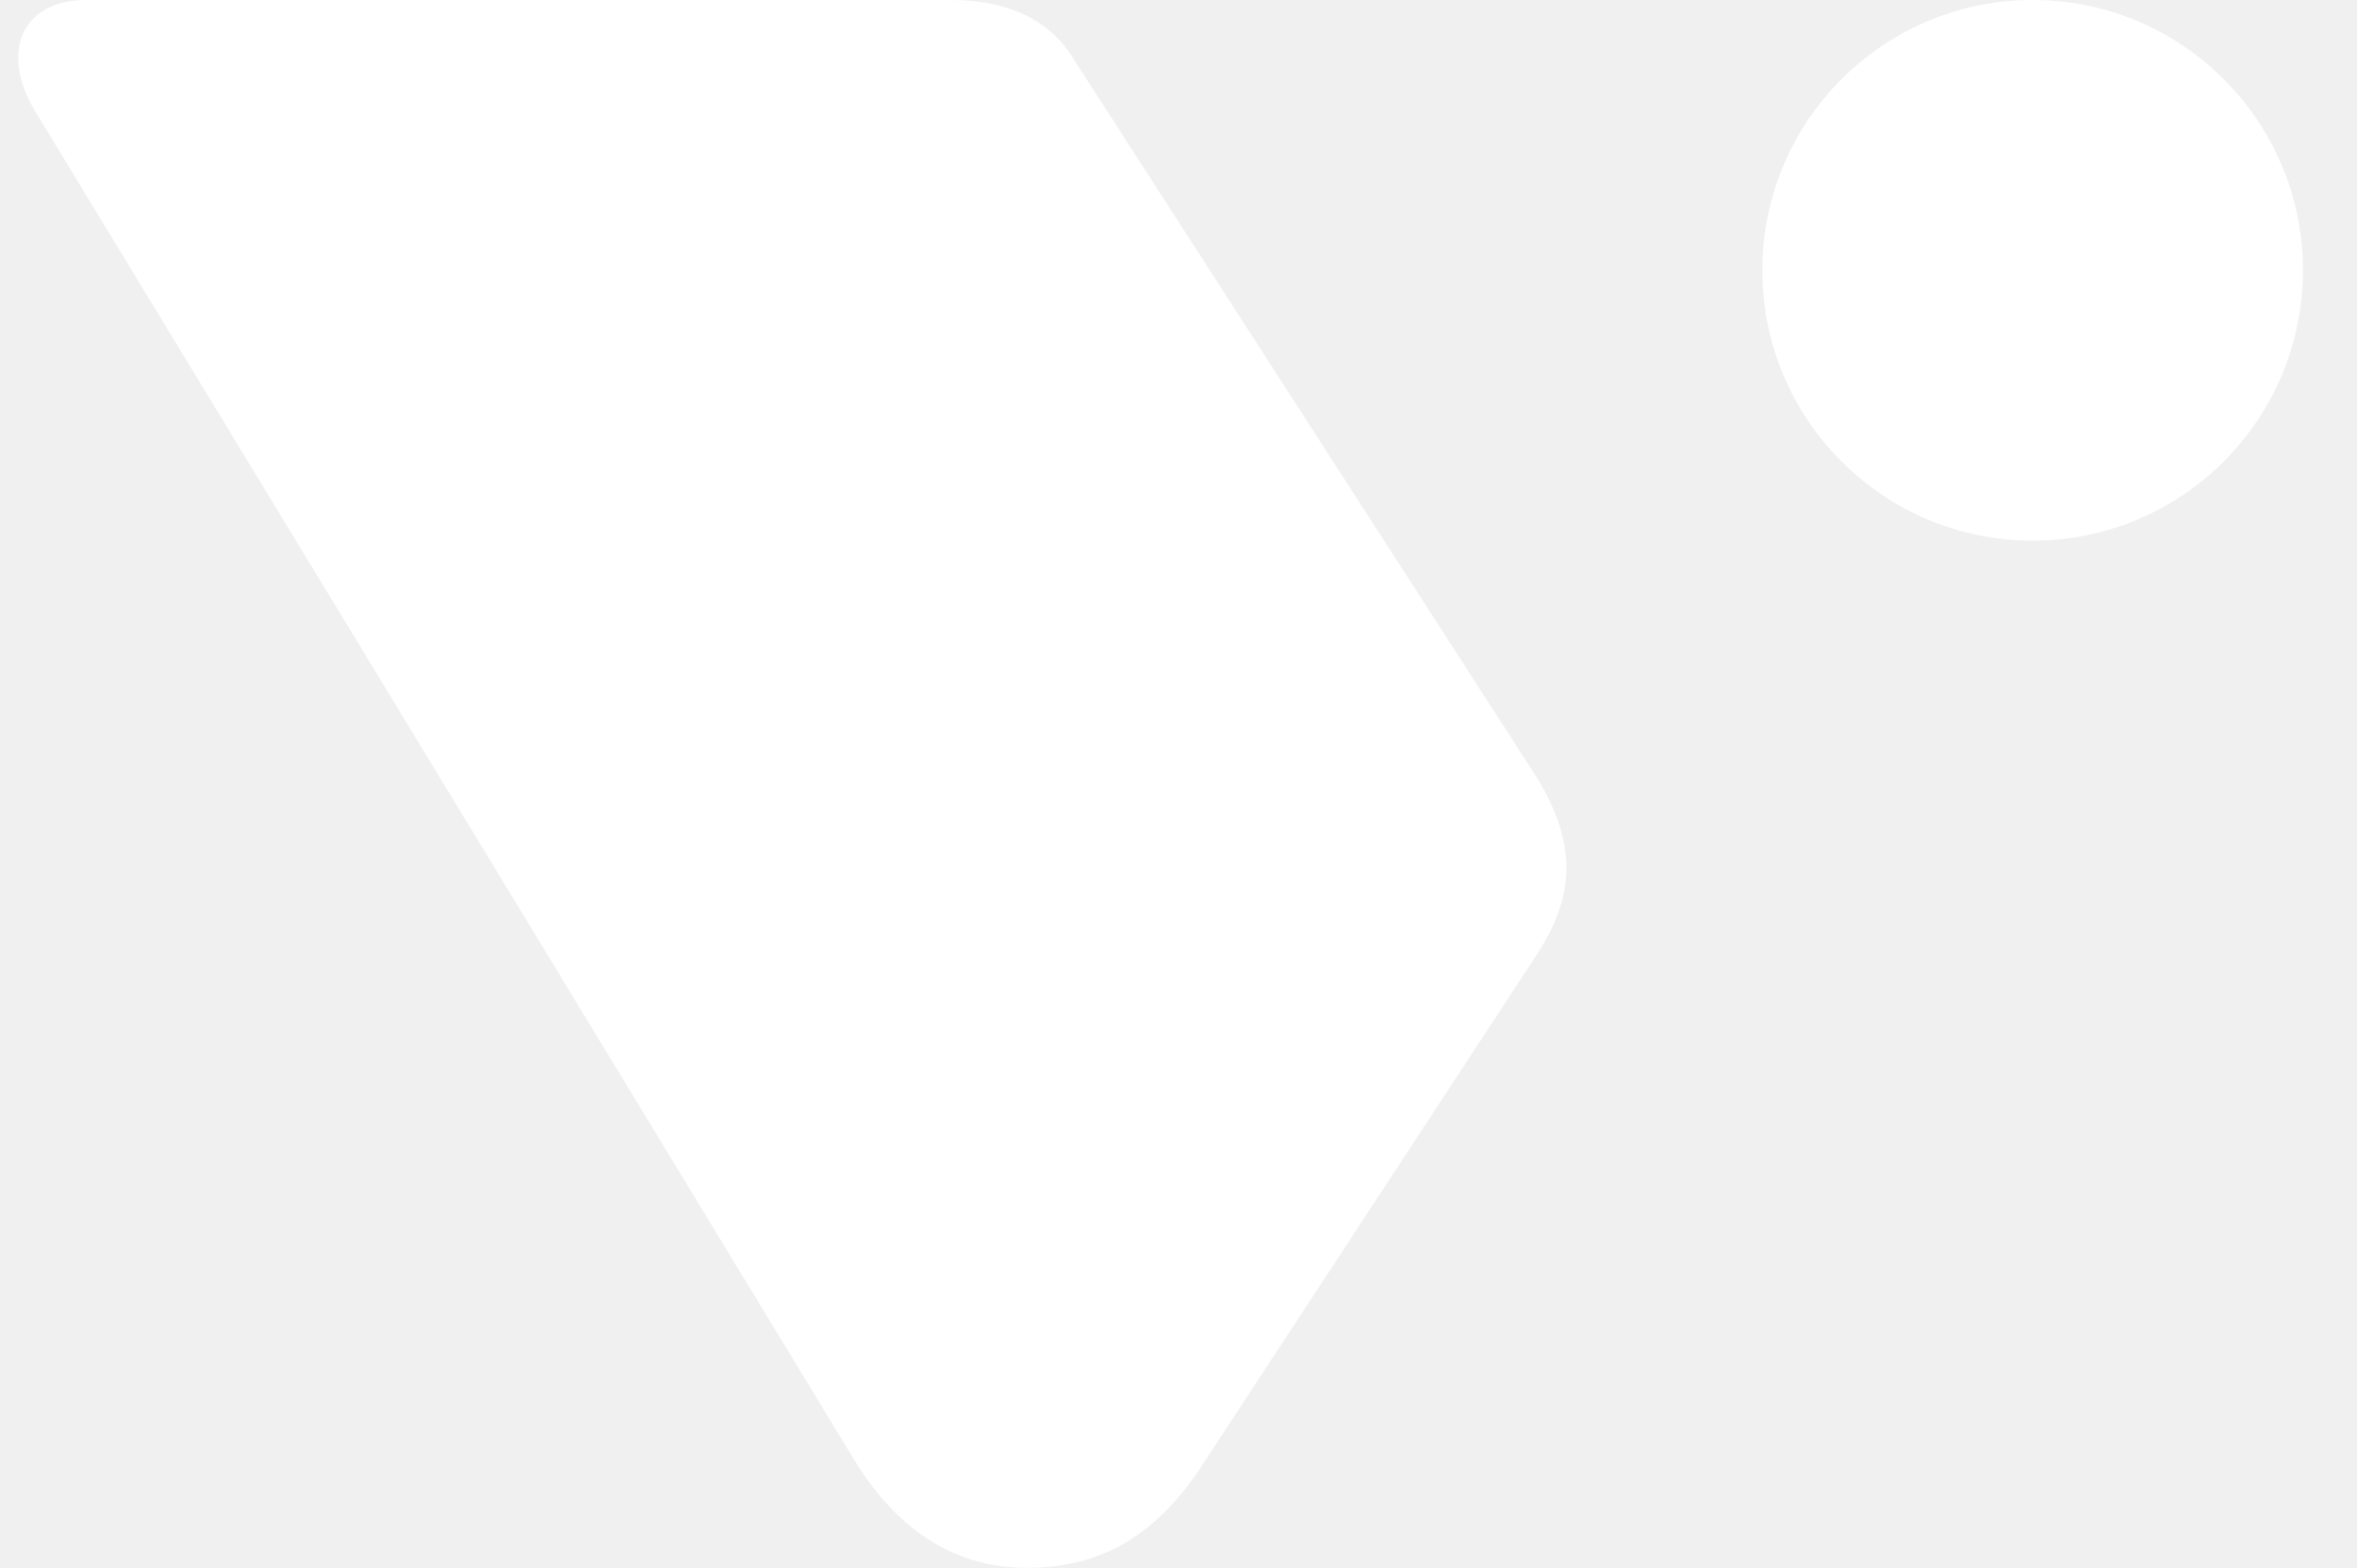
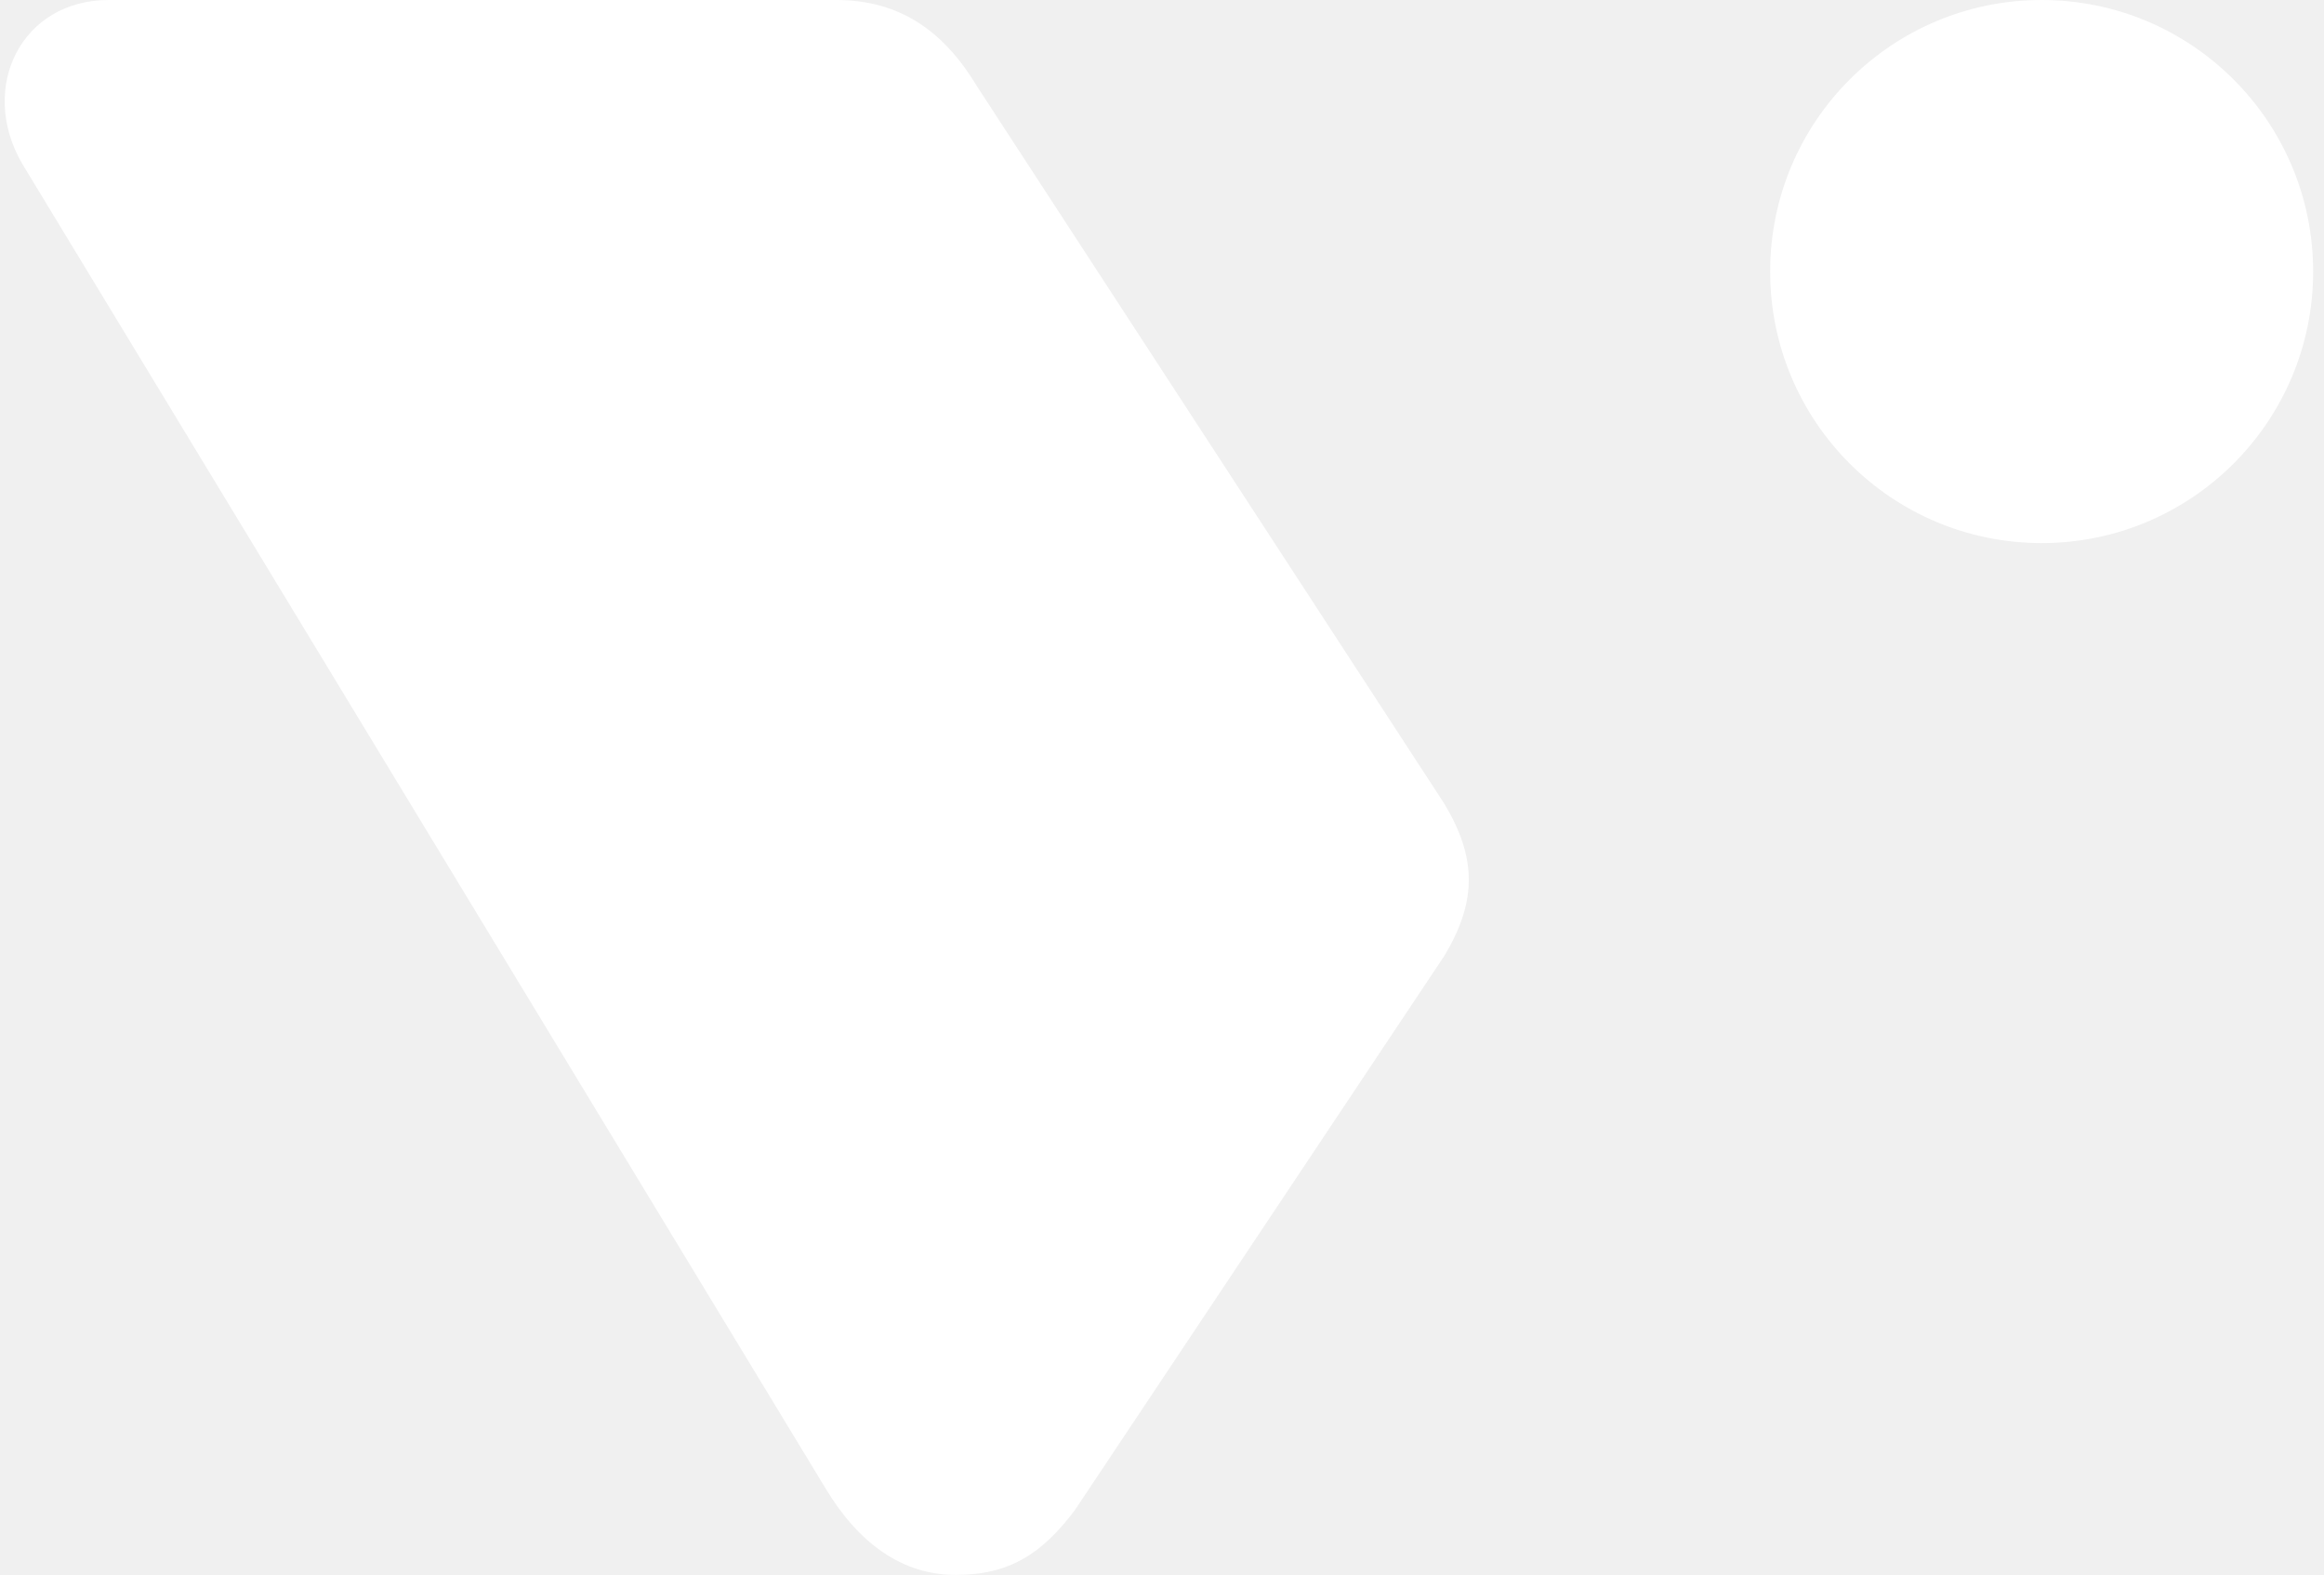
- <svg xmlns="http://www.w3.org/2000/svg" viewBox="0 0 218 145" role="img" aria-labelledby="title desc">
-   <path d="M 8 0 C 2.0 0 0 4.8 3.2 10.2 L 79.0 135.0 C 82.8 141.2 88.0 145.0 95.0 145.0 C 102.0 145.0 107.0 141.8 111.0 135.8 L 142.0 88.5 C 145.8 82.8 145.8 78.0 142.2 72.0 L 99.0 5.0 C 96.8 1.7 93.0 0 88.0 0 Z" fill="#FFFFFF" />
+ <svg xmlns="http://www.w3.org/2000/svg" viewBox="0 0 214 145" role="img" aria-labelledby="title desc">
+   <path d="M 10 0 H 77 C 83 0 87 3 90 8 L 133 74 C 136 79 136 83 133 88 L 99 139 C 96 143 93 145 88 145 C 83 145 79 142 76 137 L 2 15 C -2 8 2 0 10 0 Z" fill="#FFFFFF" />
  <circle cx="188" cy="25" r="25" fill="#FFFFFF" />
</svg>
